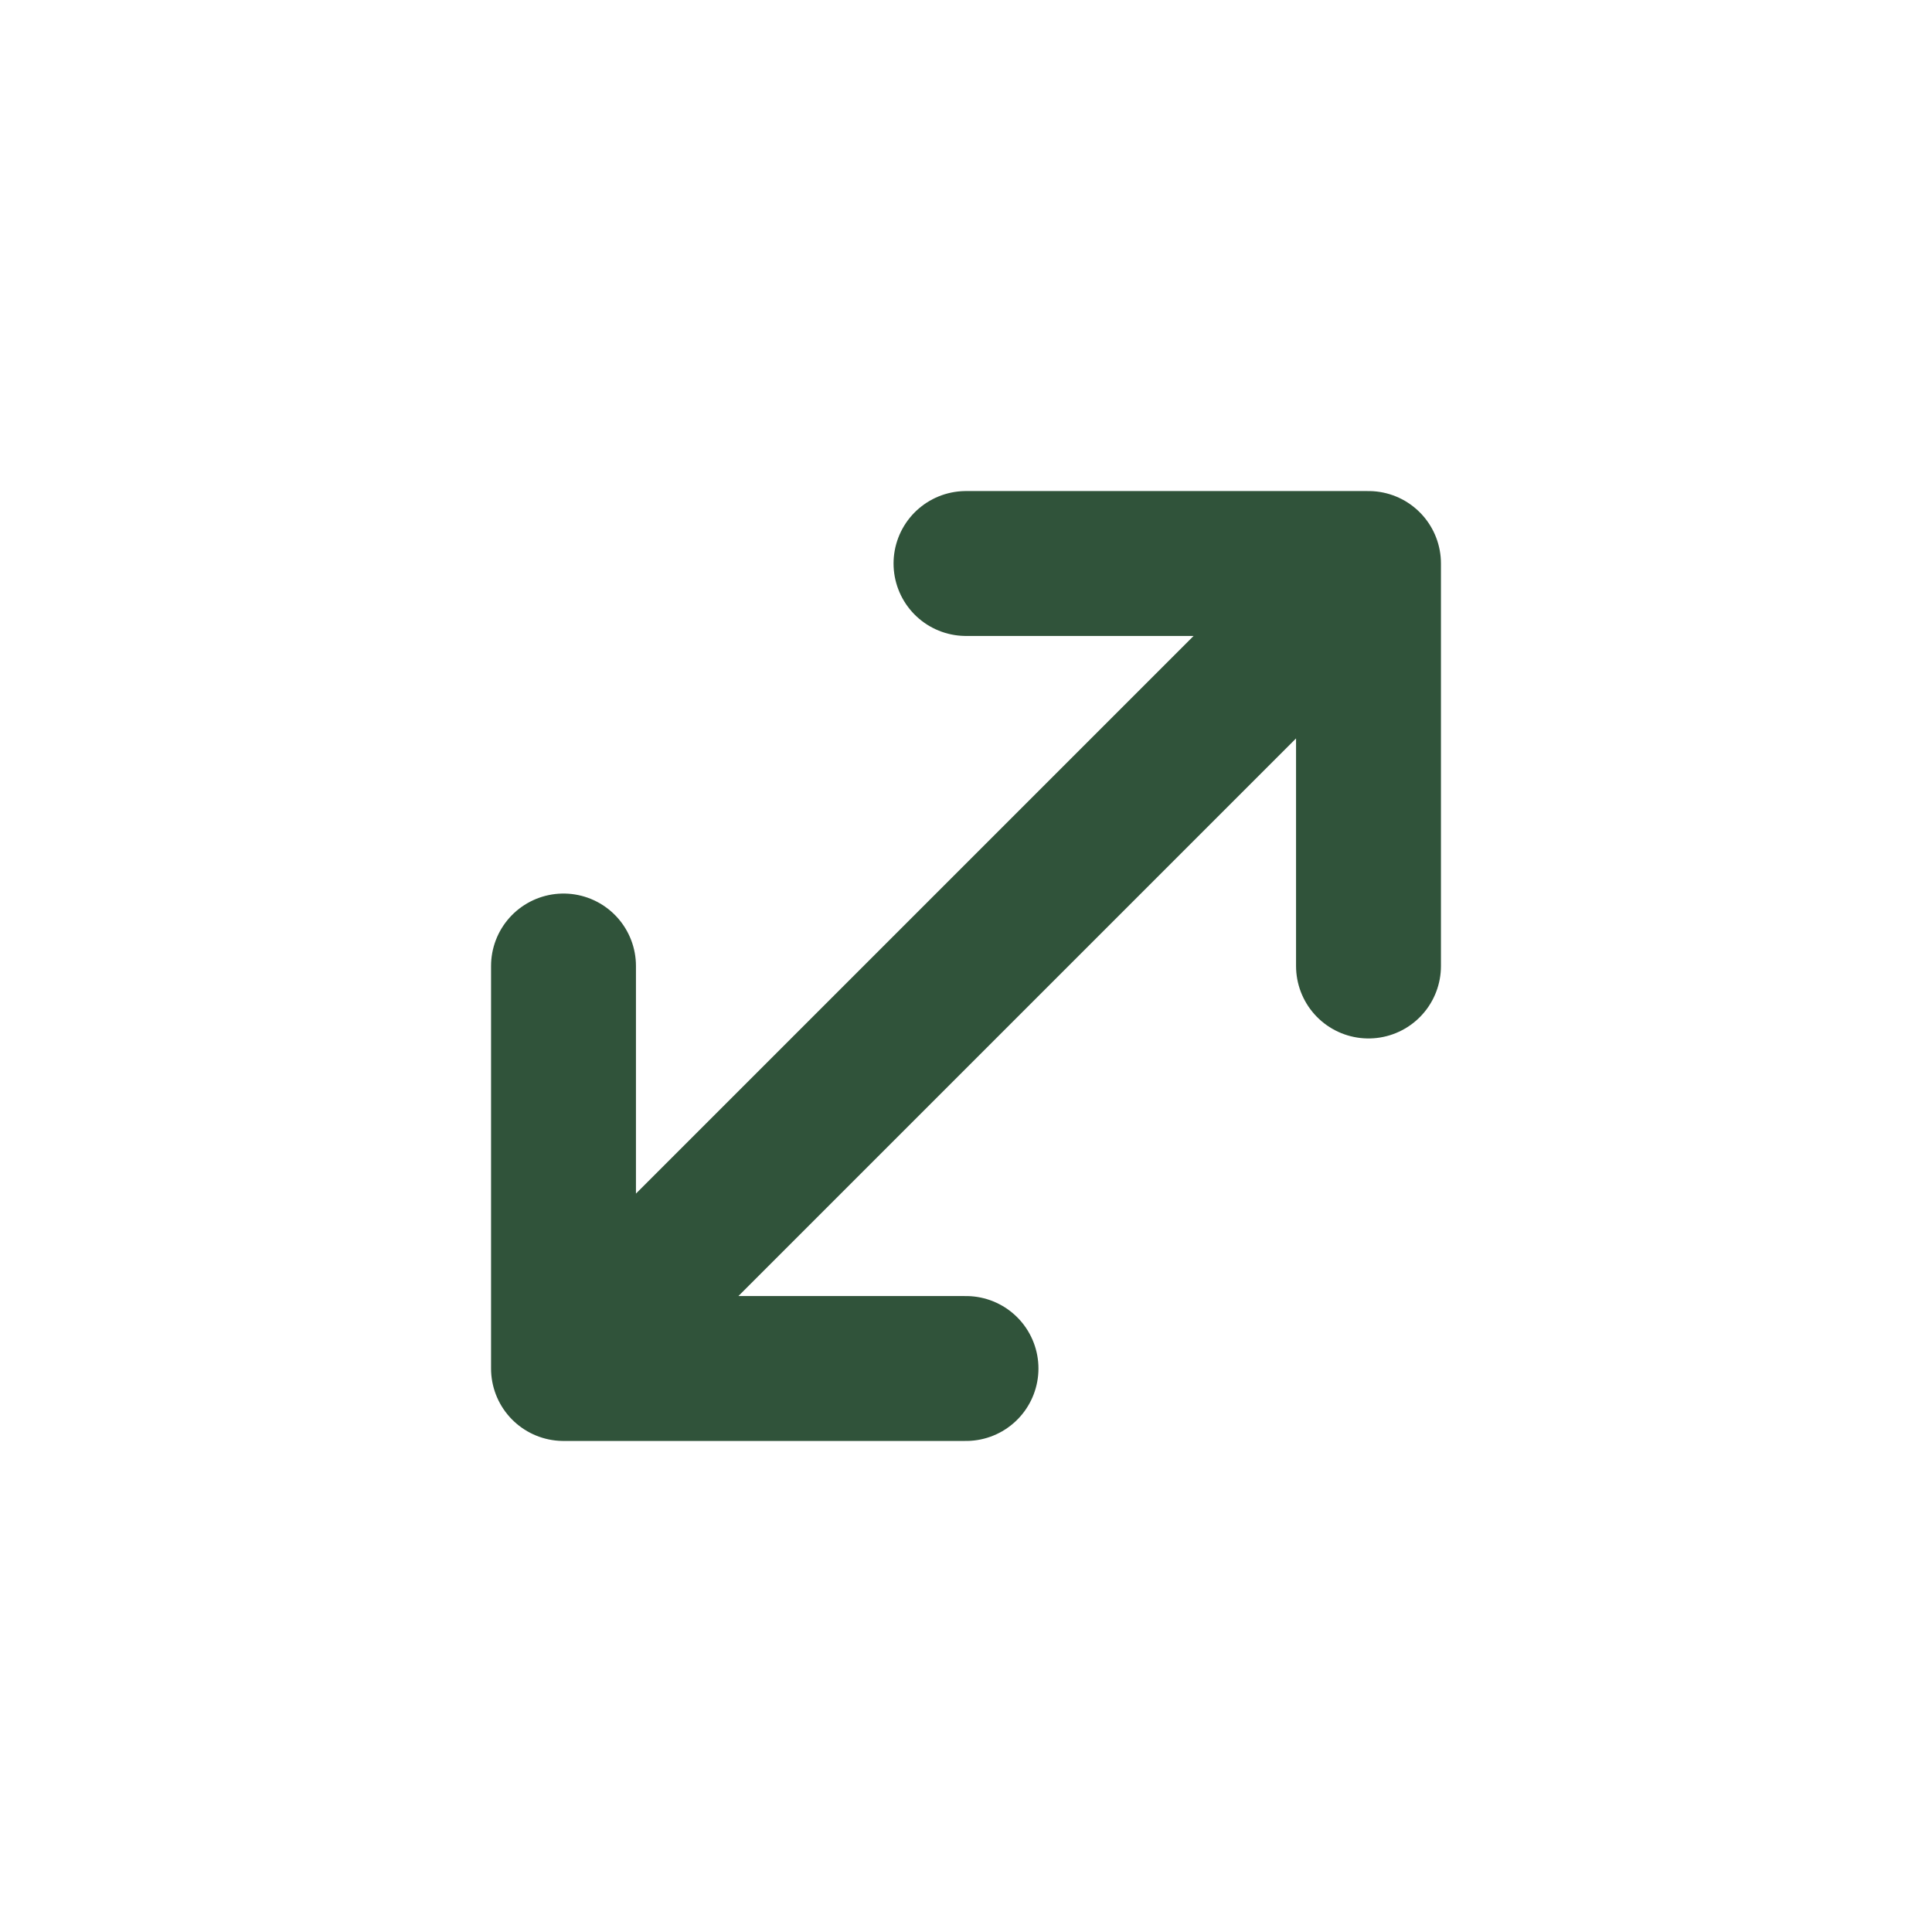
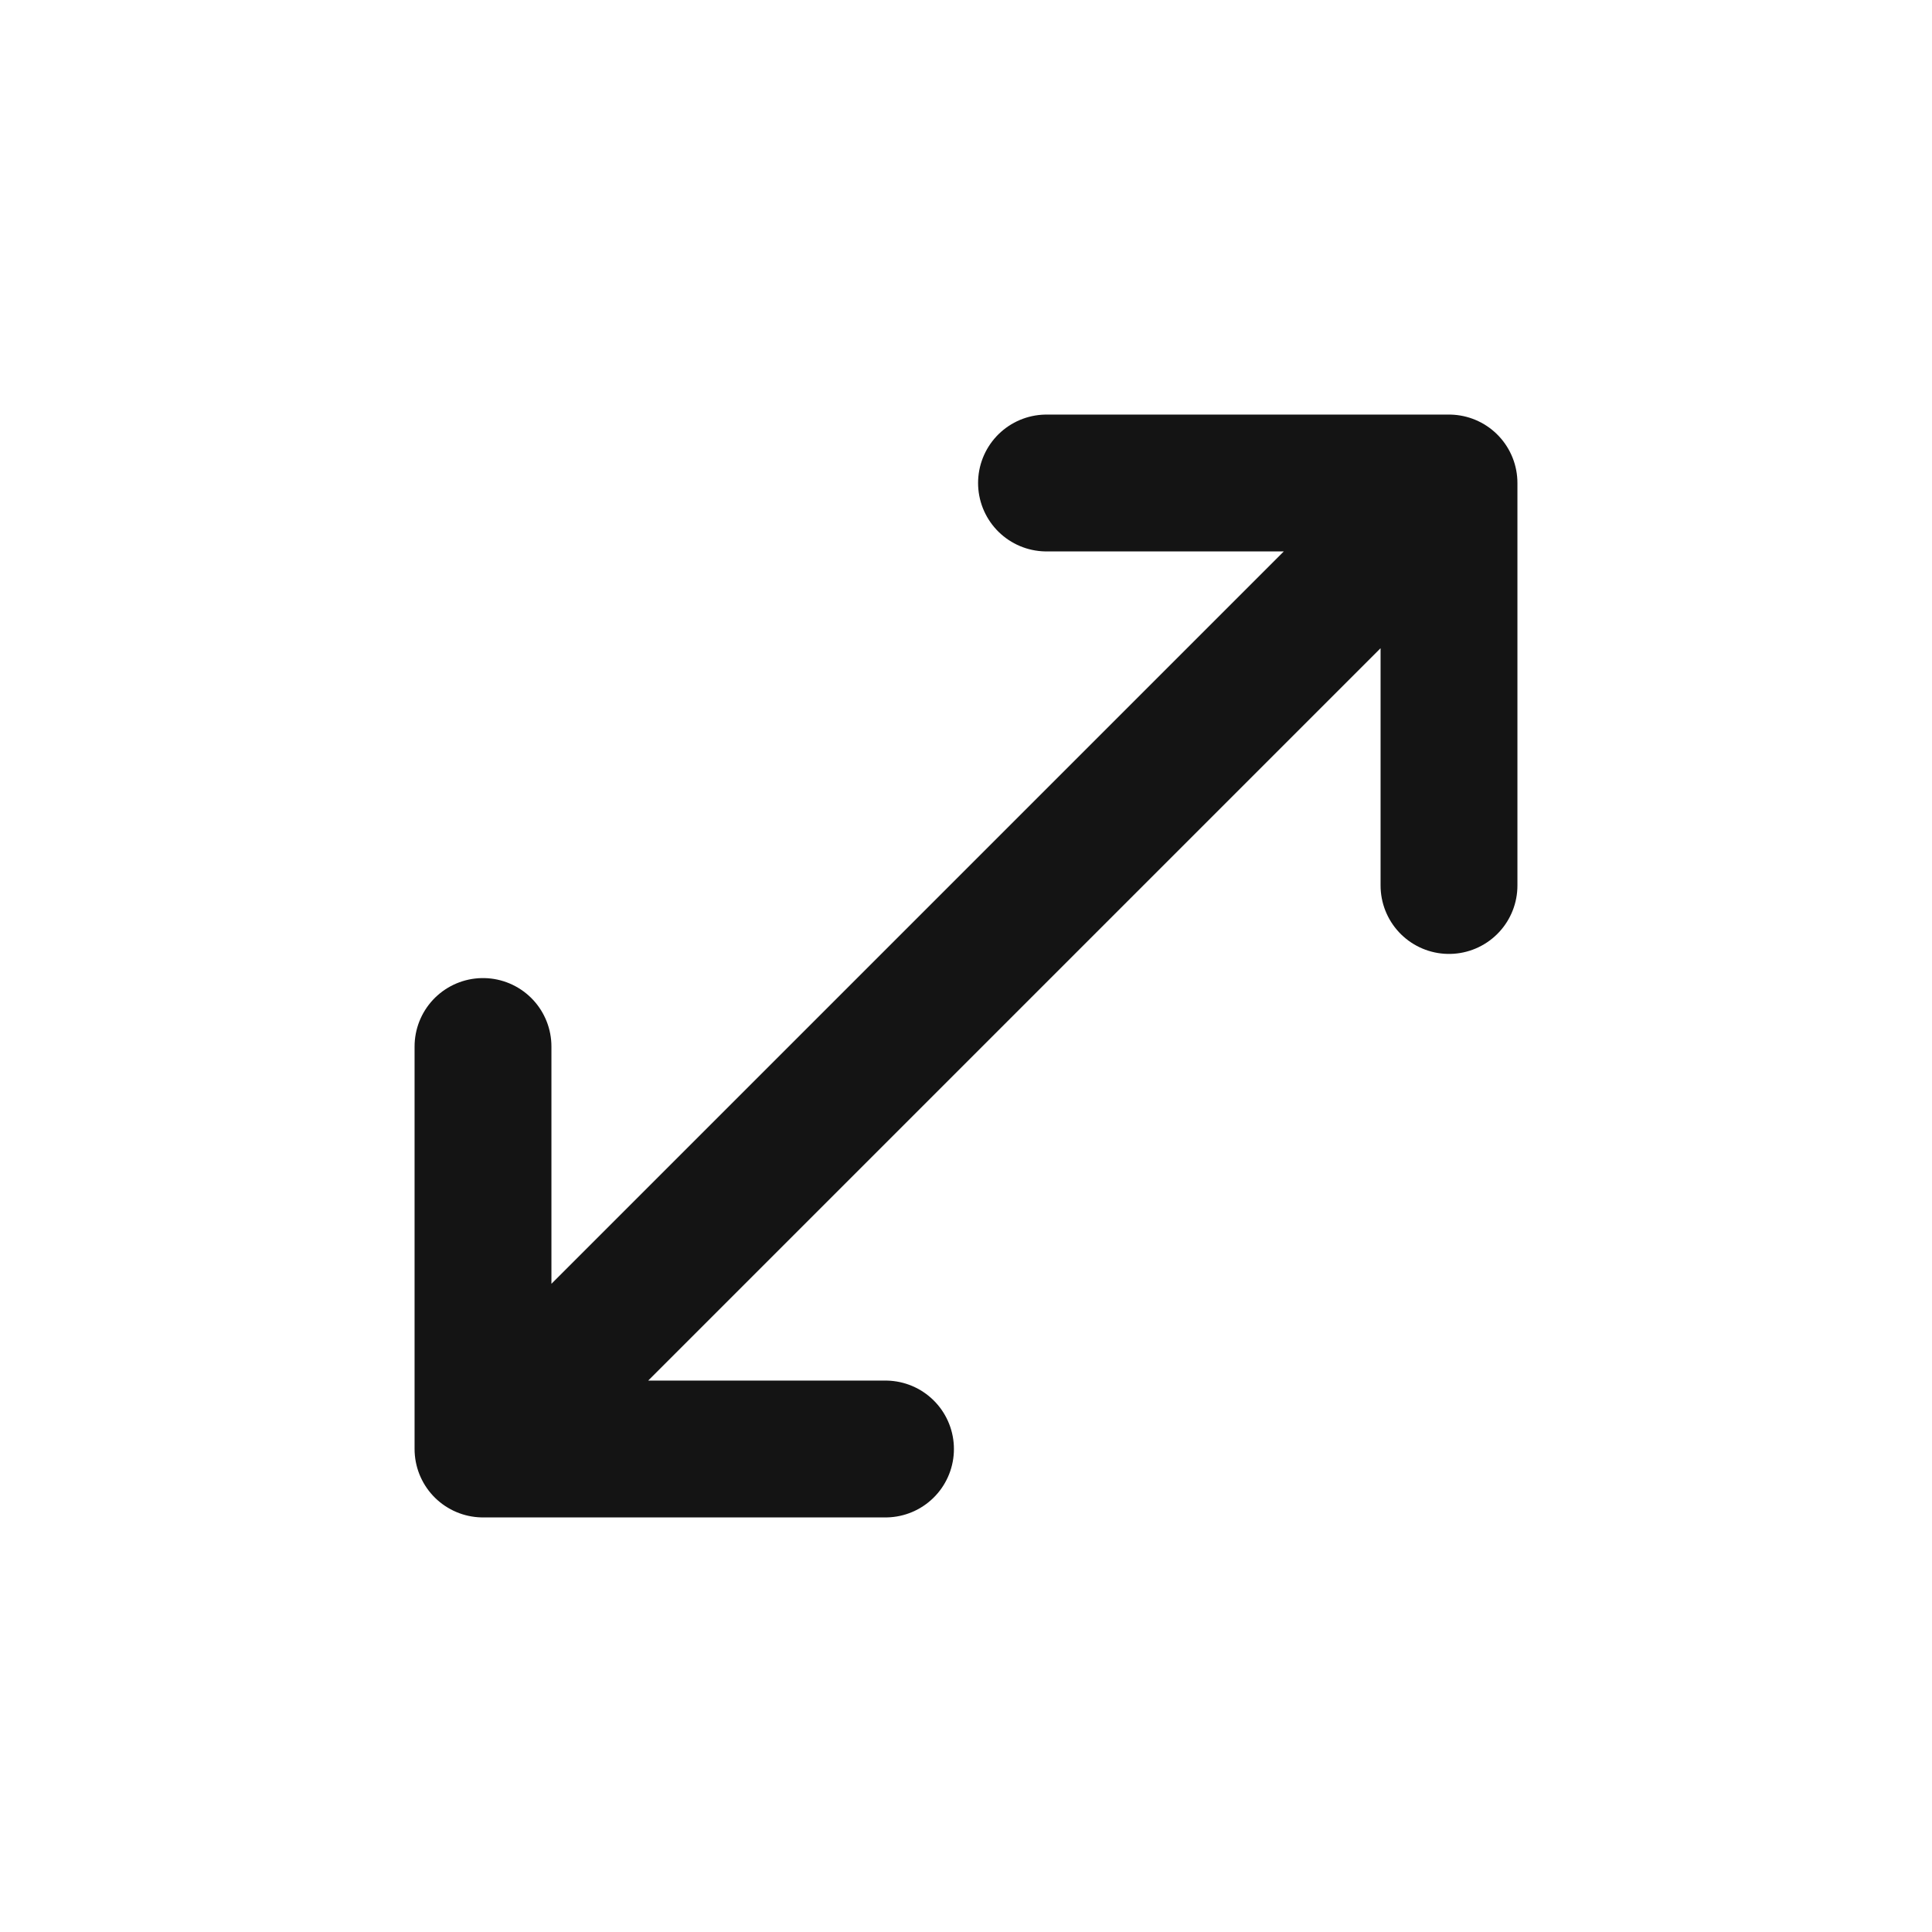
- <svg xmlns="http://www.w3.org/2000/svg" viewBox="0 0 24 24" fill="none" stroke="#30533A" stroke-width="1.8" stroke-linecap="round" stroke-linejoin="round">
-   <path d="M7 17L17 7M17 7h-5M17 7v5M7 17h5M7 17v-5" />
+ <svg xmlns="http://www.w3.org/2000/svg" viewBox="0 0 24 24" fill="none" stroke="#141414" stroke-width="1.7" stroke-linecap="round" stroke-linejoin="round">
+   <path d="m6 18 12-12m-5 0h5v5m-7 7H6v-5" />
</svg>
